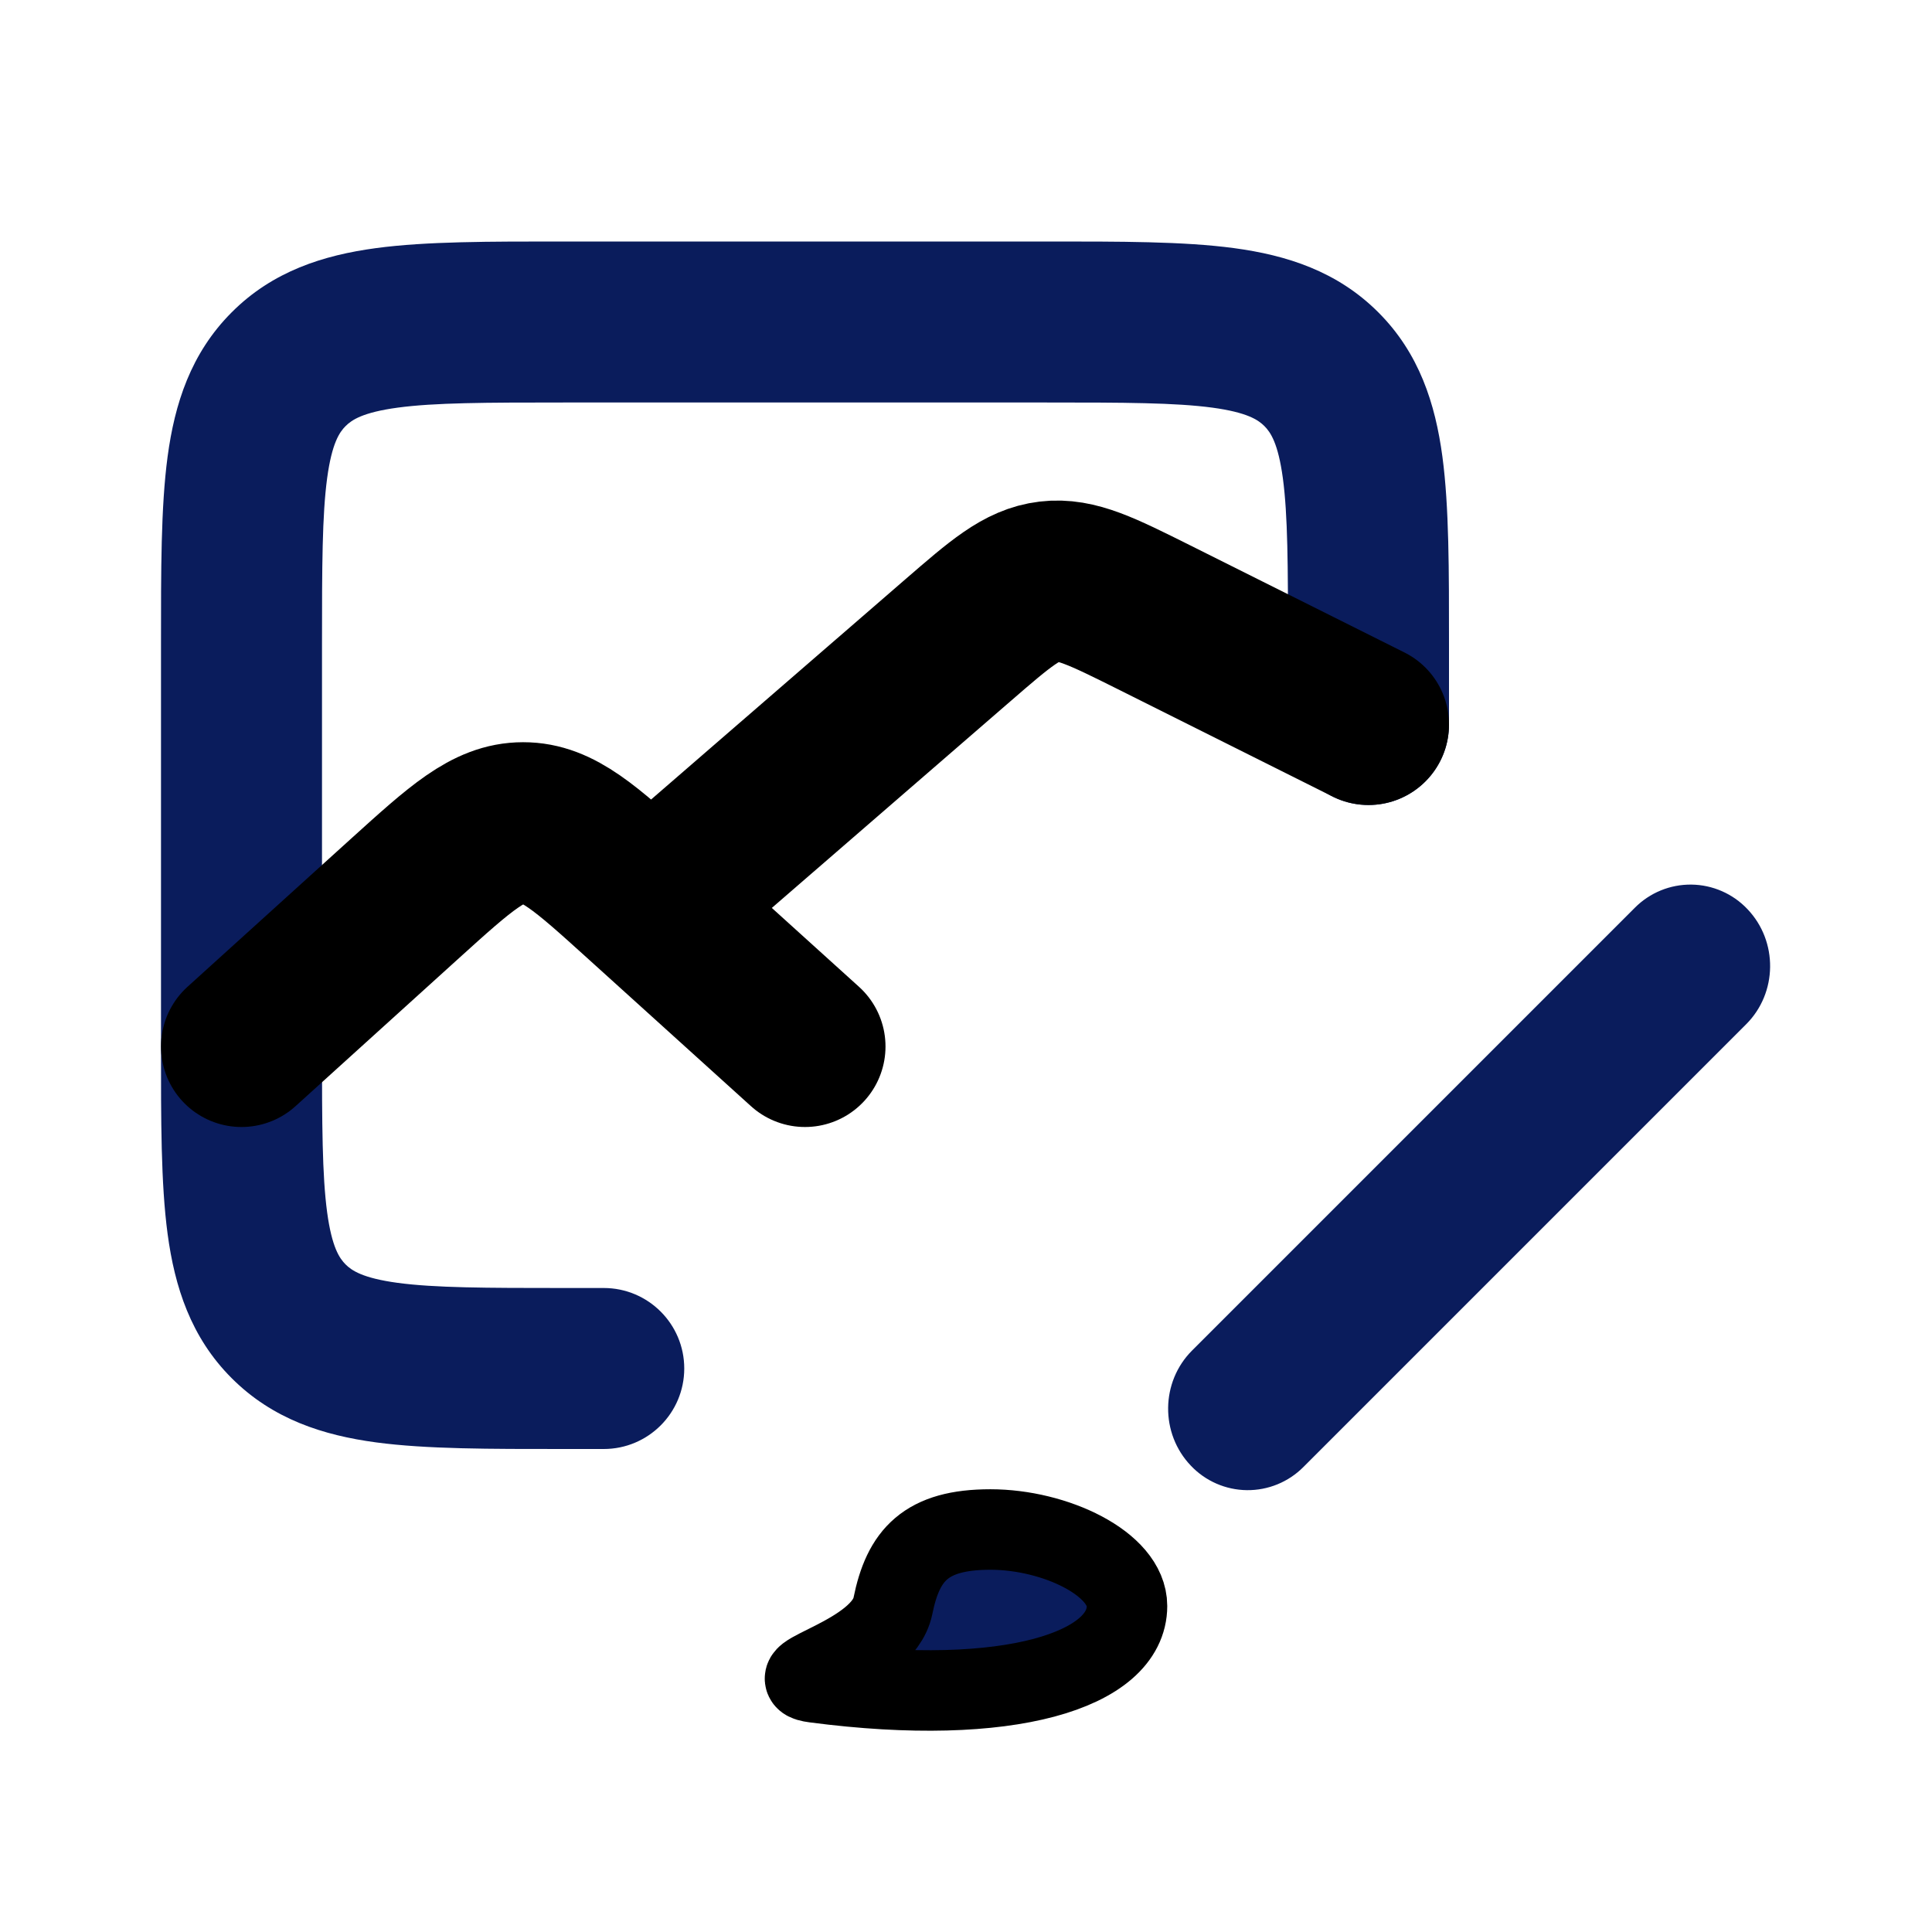
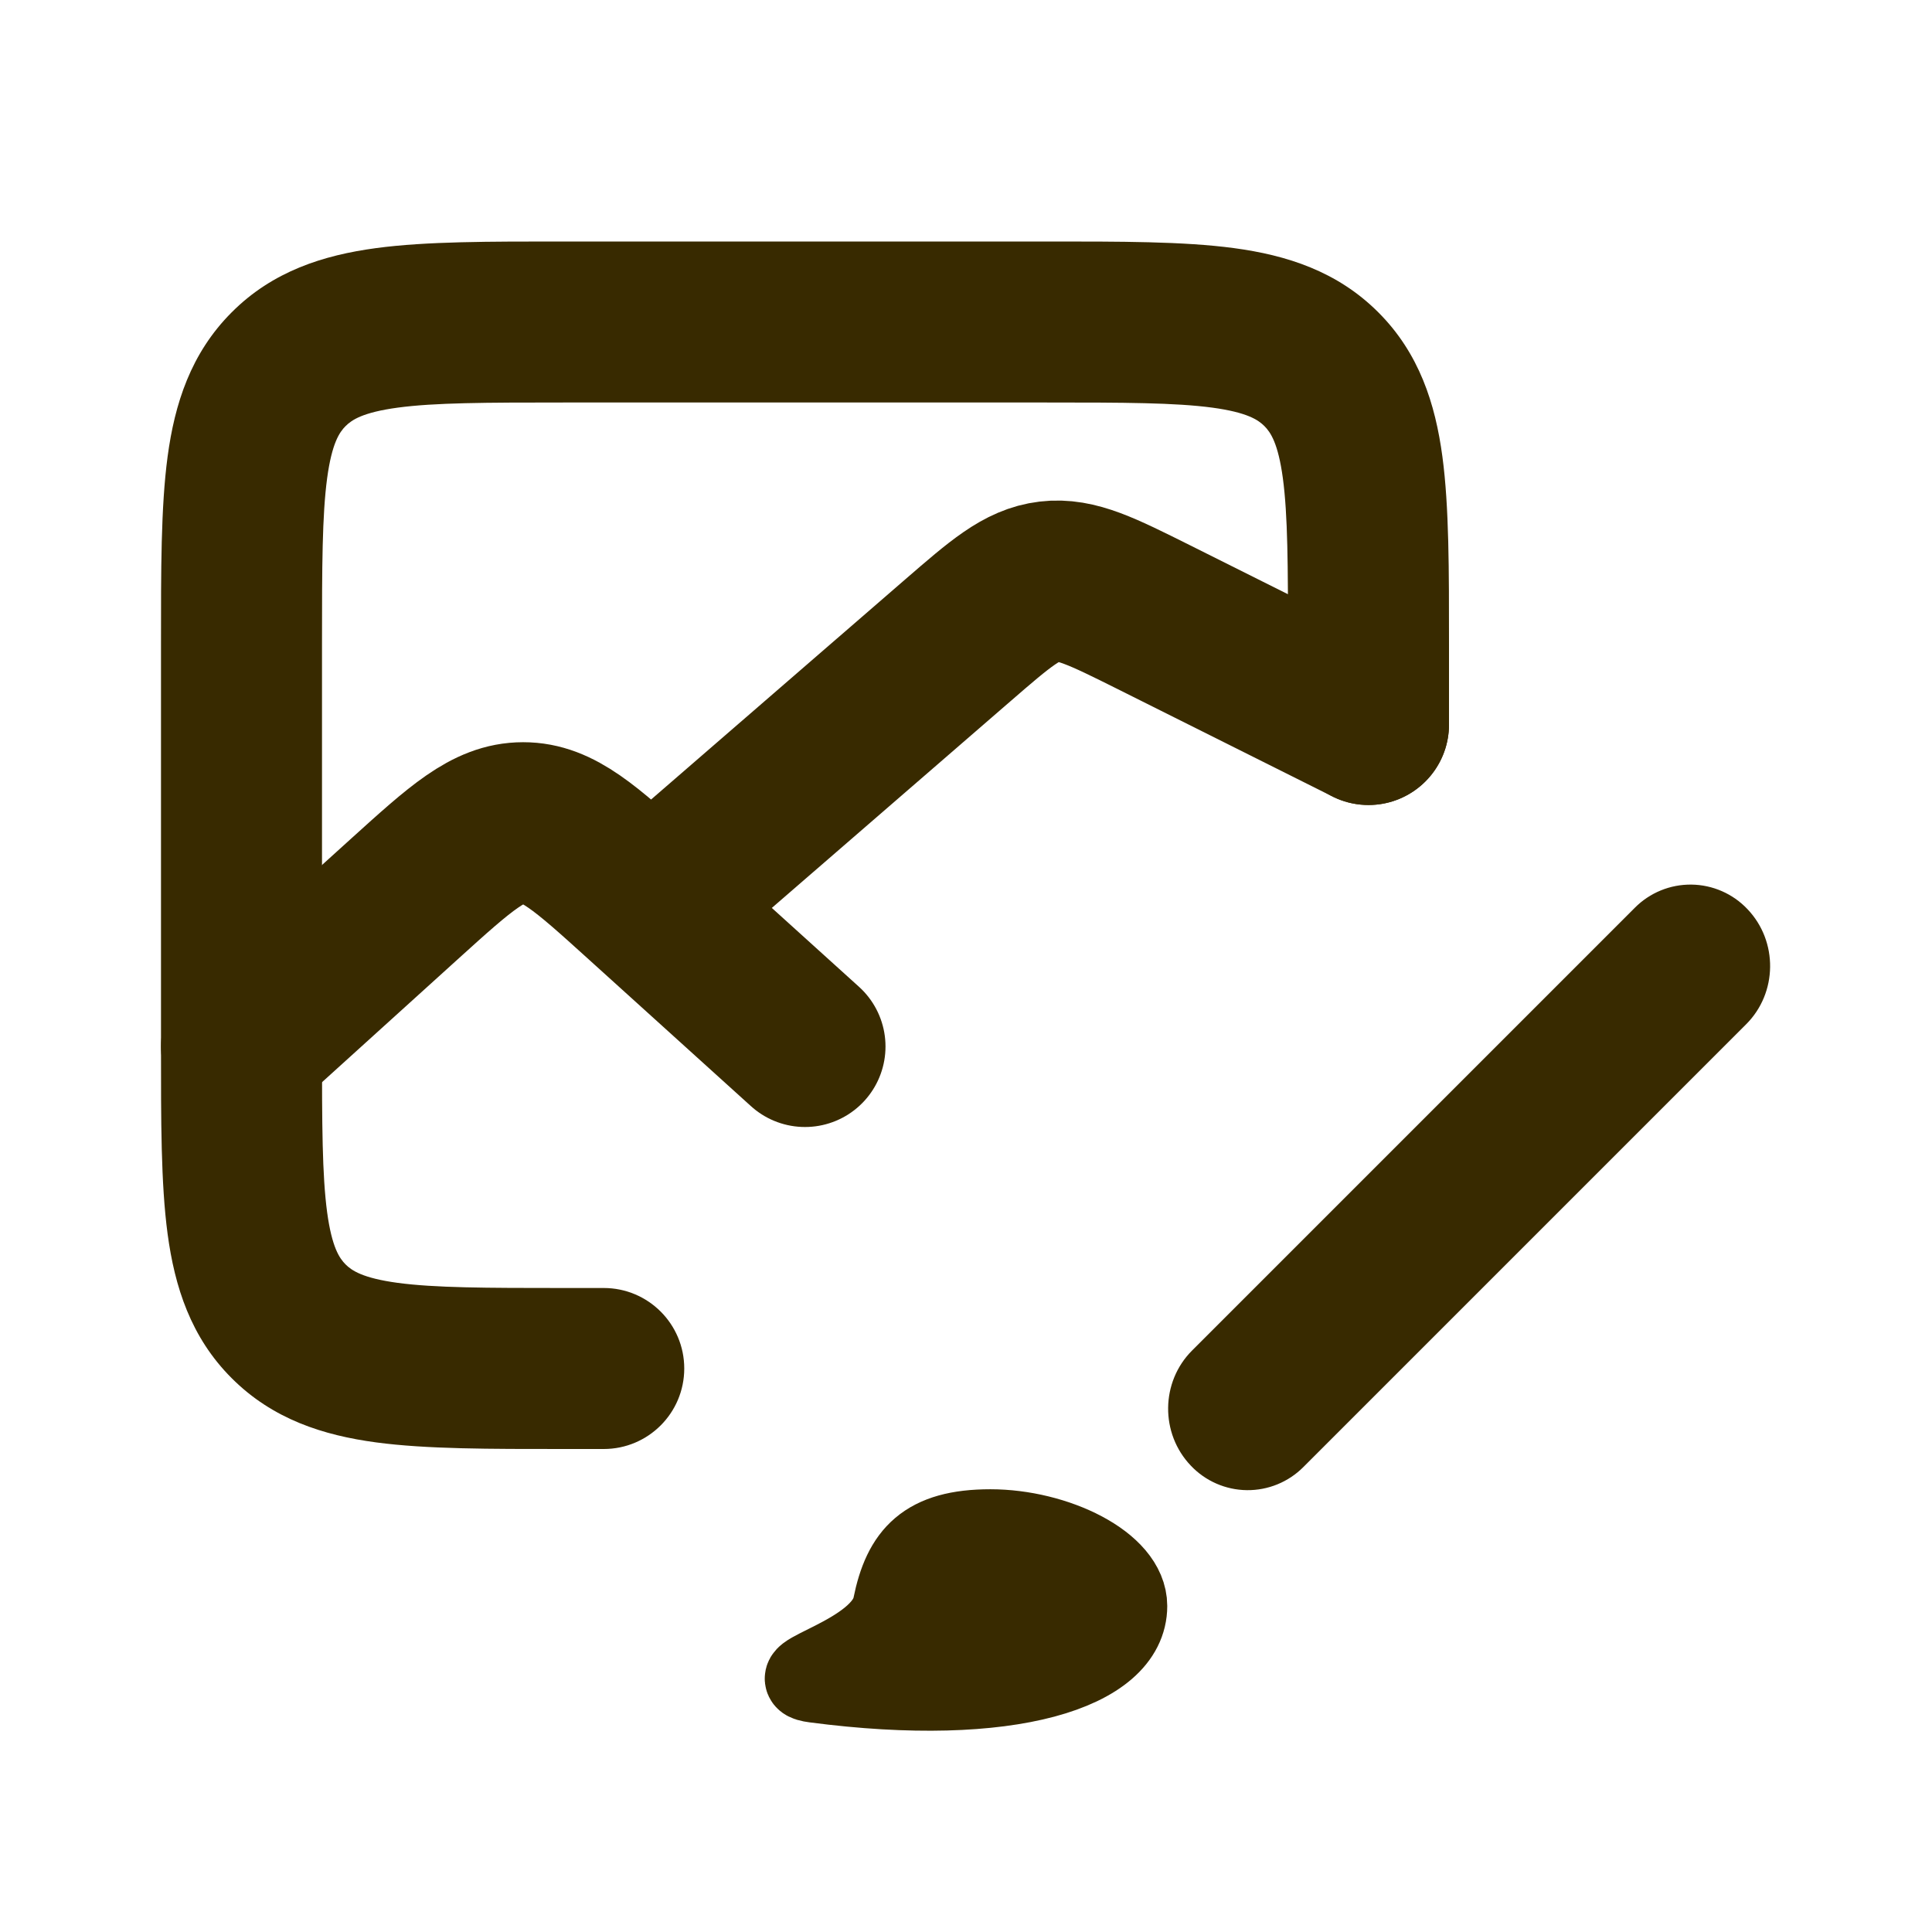
<svg xmlns="http://www.w3.org/2000/svg" fill="none" height="24" width="24">
-   <g fill="#0a1c5c">
+   <g fill="#382A00">
    <path d="M21.692 12.723c.39-.39.397-1.03.015-1.43a.974.974 0 0 0-1.399-.016zm-6.884 4.054c-.39.39-.397 1.03-.015 1.43a.974.974 0 0 0 1.399.016zm1.384 1.446l5.5-5.5-1.384-1.446-5.5 5.5z" />
-     <path d="M14 19.95c0 .792-1.454 1.268-3.878.95-.532-.069.84-.316.97-.95.128-.633.408-.95 1.211-.95s1.697.425 1.697.95z" stroke="currentColor" />
+     <path d="M14 19.95c0 .792-1.454 1.268-3.878.95-.532-.069.84-.316.97-.95.128-.633.408-.95 1.211-.95s1.697.425 1.697.95z" stroke="#382A00" />
    <path d="M7.5 18a1 1 0 1 0 0-2zM16 9a1 1 0 1 0 2 0zM3.586 16.414l.707-.707zM16.414 4.586l.707-.707zM7 5h6V3H7zm-3 8V8H2v5zm3.5 3H7v2h.5zM16 8v1h2V8zM2 13c0 .915-.002 1.701.082 2.328.088.655.287 1.284.797 1.793l1.414-1.414c-.076-.076-.17-.212-.229-.646C4.002 14.6 4 13.971 4 13zm5 3c-.971 0-1.599-.002-2.061-.064-.434-.059-.57-.153-.646-.229l-1.414 1.414c.51.51 1.138.709 1.793.797C5.3 18.002 6.085 18 7 18zm6-11c.971 0 1.599.002 2.061.064.434.059.57.153.646.229l1.414-1.414c-.51-.51-1.138-.709-1.793-.797C14.7 2.998 13.915 3 13 3zm5 3c0-.915.002-1.701-.082-2.328-.088-.655-.287-1.284-.797-1.793l-1.414 1.414c.076.076.17.212.229.646C15.998 6.4 16 7.029 16 8zM7 3c-.915 0-1.701-.002-2.328.082-.655.088-1.284.287-1.793.797l1.414 1.414c.076-.076.212-.17.646-.229C5.4 5.002 6.029 5 7 5zM4 8c0-.971.002-1.599.064-2.061.059-.434.153-.57.229-.646L2.879 3.879c-.51.51-.709 1.138-.797 1.793C1.998 6.3 2 7.085 2 8z" />
  </g>
-   <path d="M10 13l-2.036-1.842c-.692-.626-1.038-.939-1.466-.938-.427 0-.773.313-1.464.938L3 13m14-4l-2.67-1.335c-.642-.32-.963-.481-1.298-.441-.336.04-.602.27-1.133.73l-3.526 3.054" stroke="currentColor" stroke-linecap="round" stroke-linejoin="round" stroke-width="2" />
+   <path d="M10 13l-2.036-1.842c-.692-.626-1.038-.939-1.466-.938-.427 0-.773.313-1.464.938L3 13m14-4l-2.67-1.335c-.642-.32-.963-.481-1.298-.441-.336.04-.602.27-1.133.73l-3.526 3.054" stroke="#382A00" stroke-linecap="round" stroke-linejoin="round" stroke-width="2" />
</svg>
